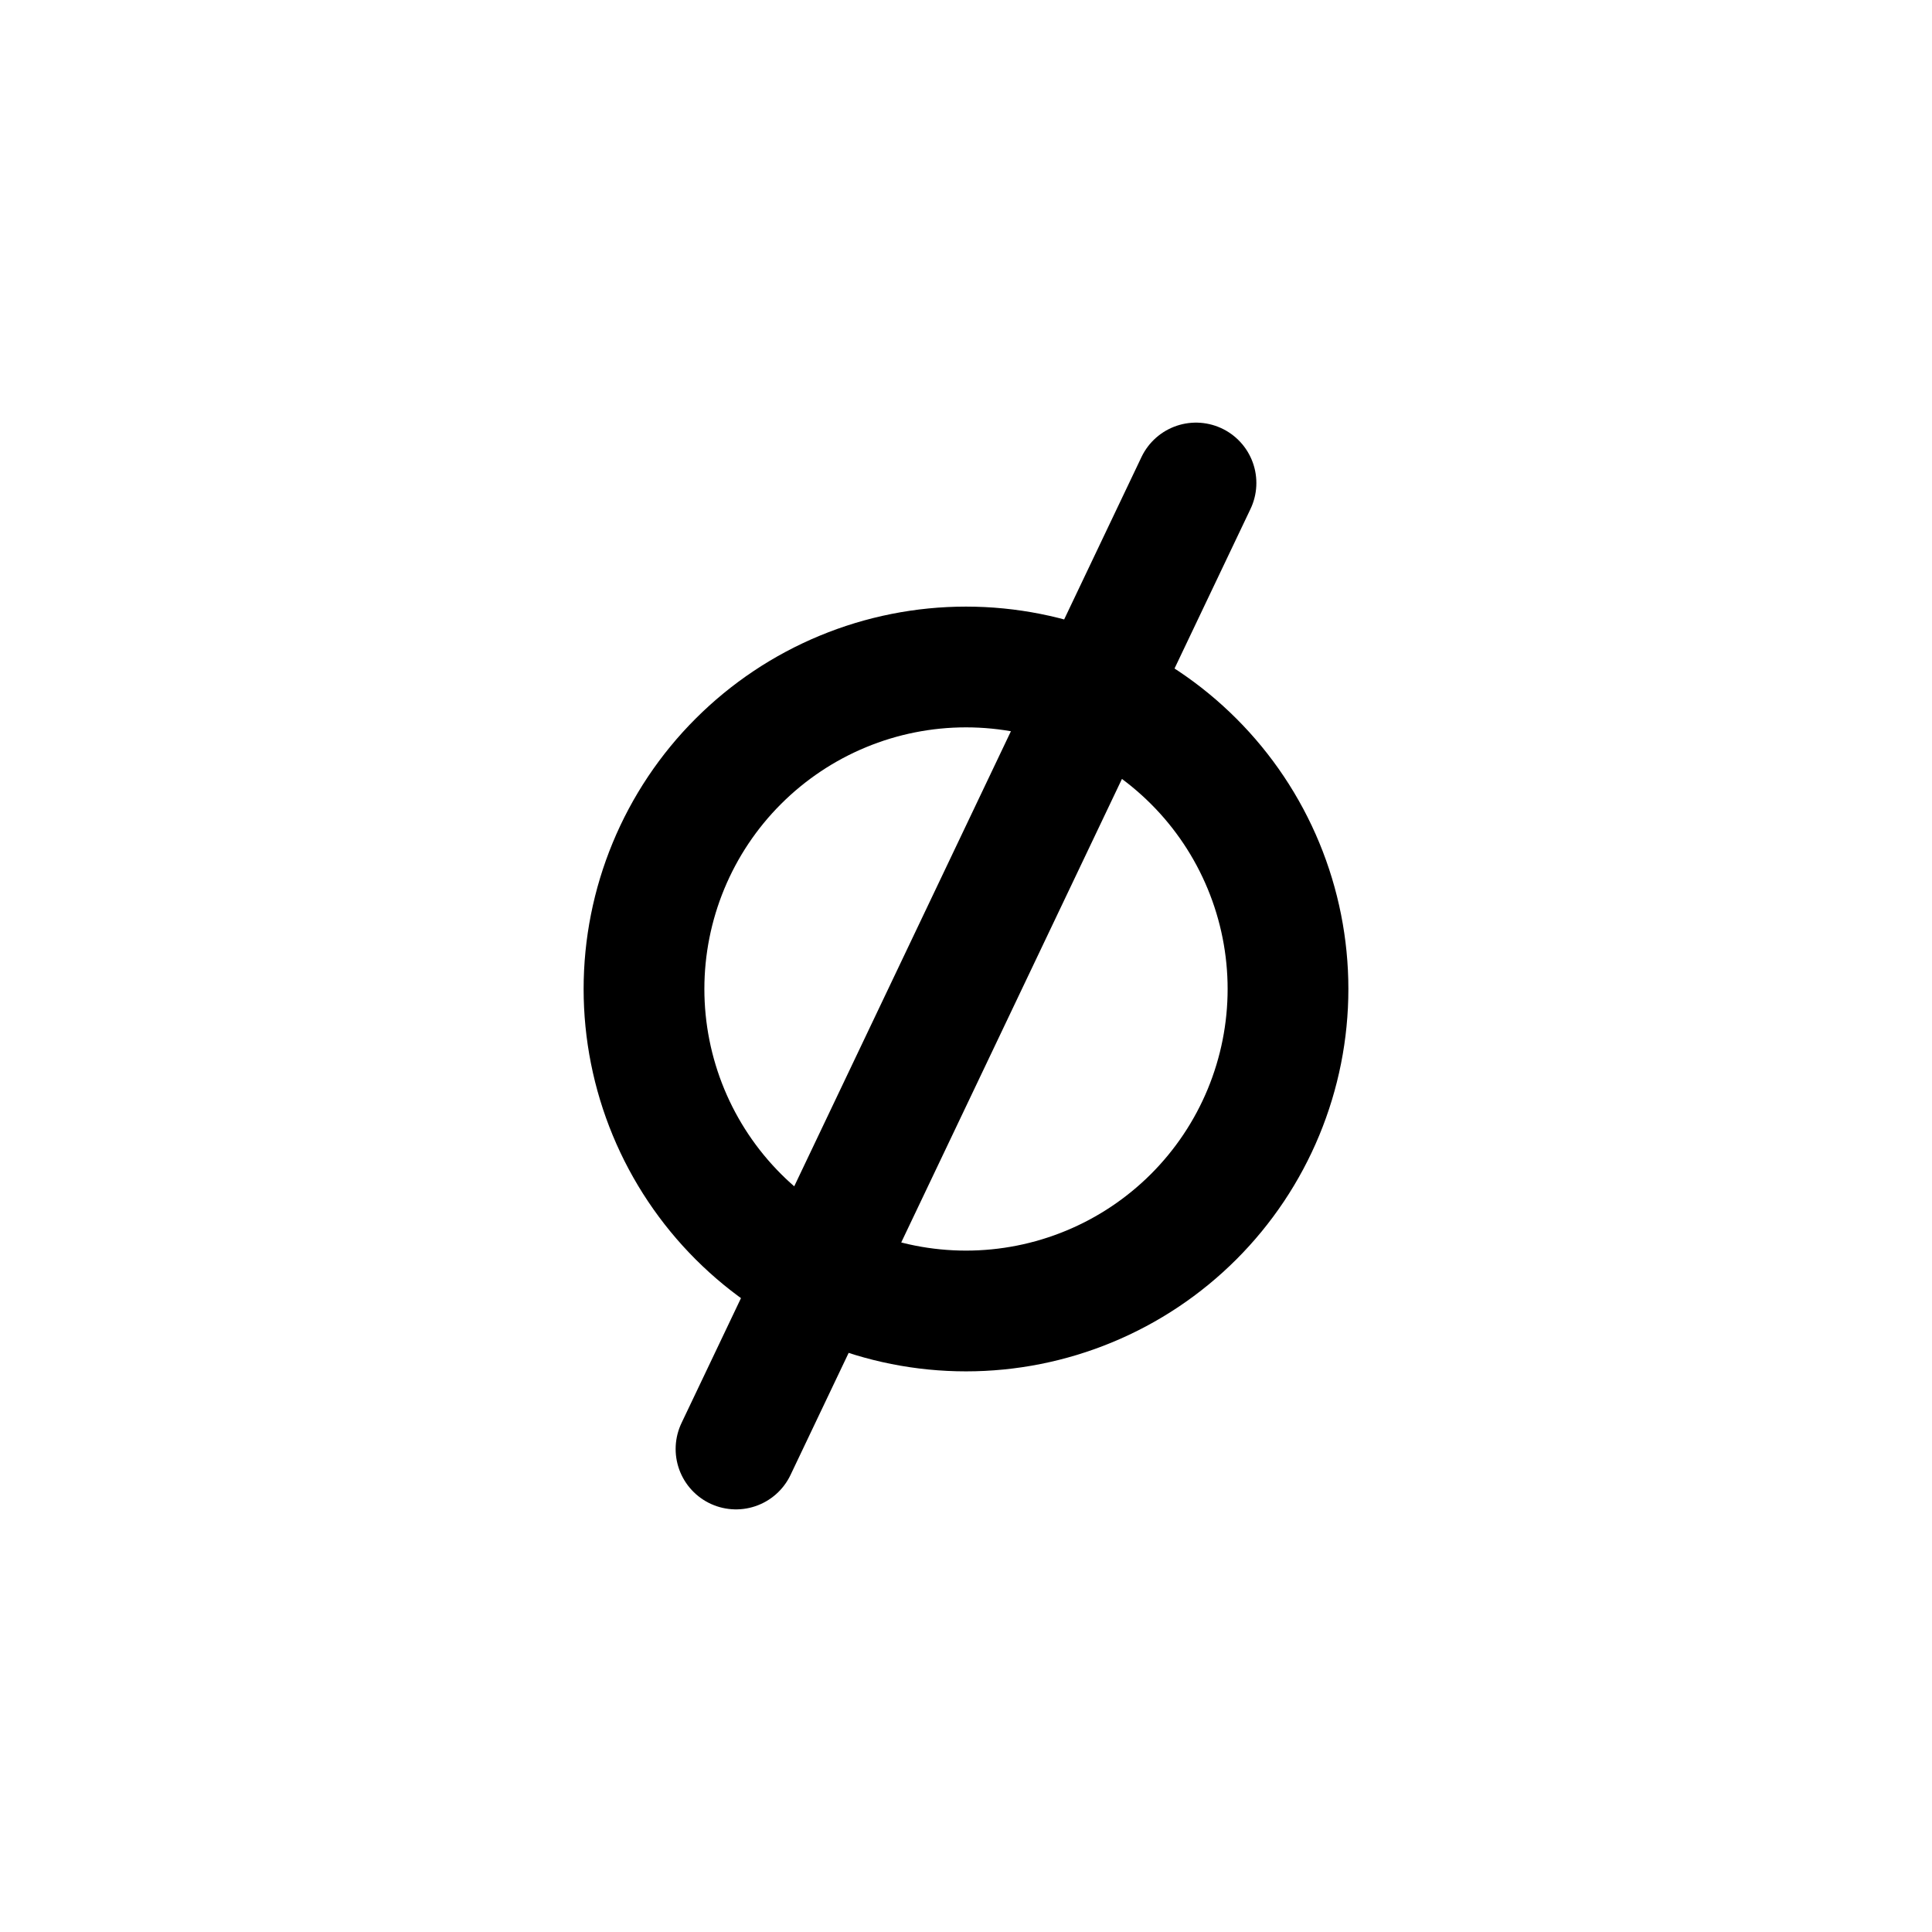
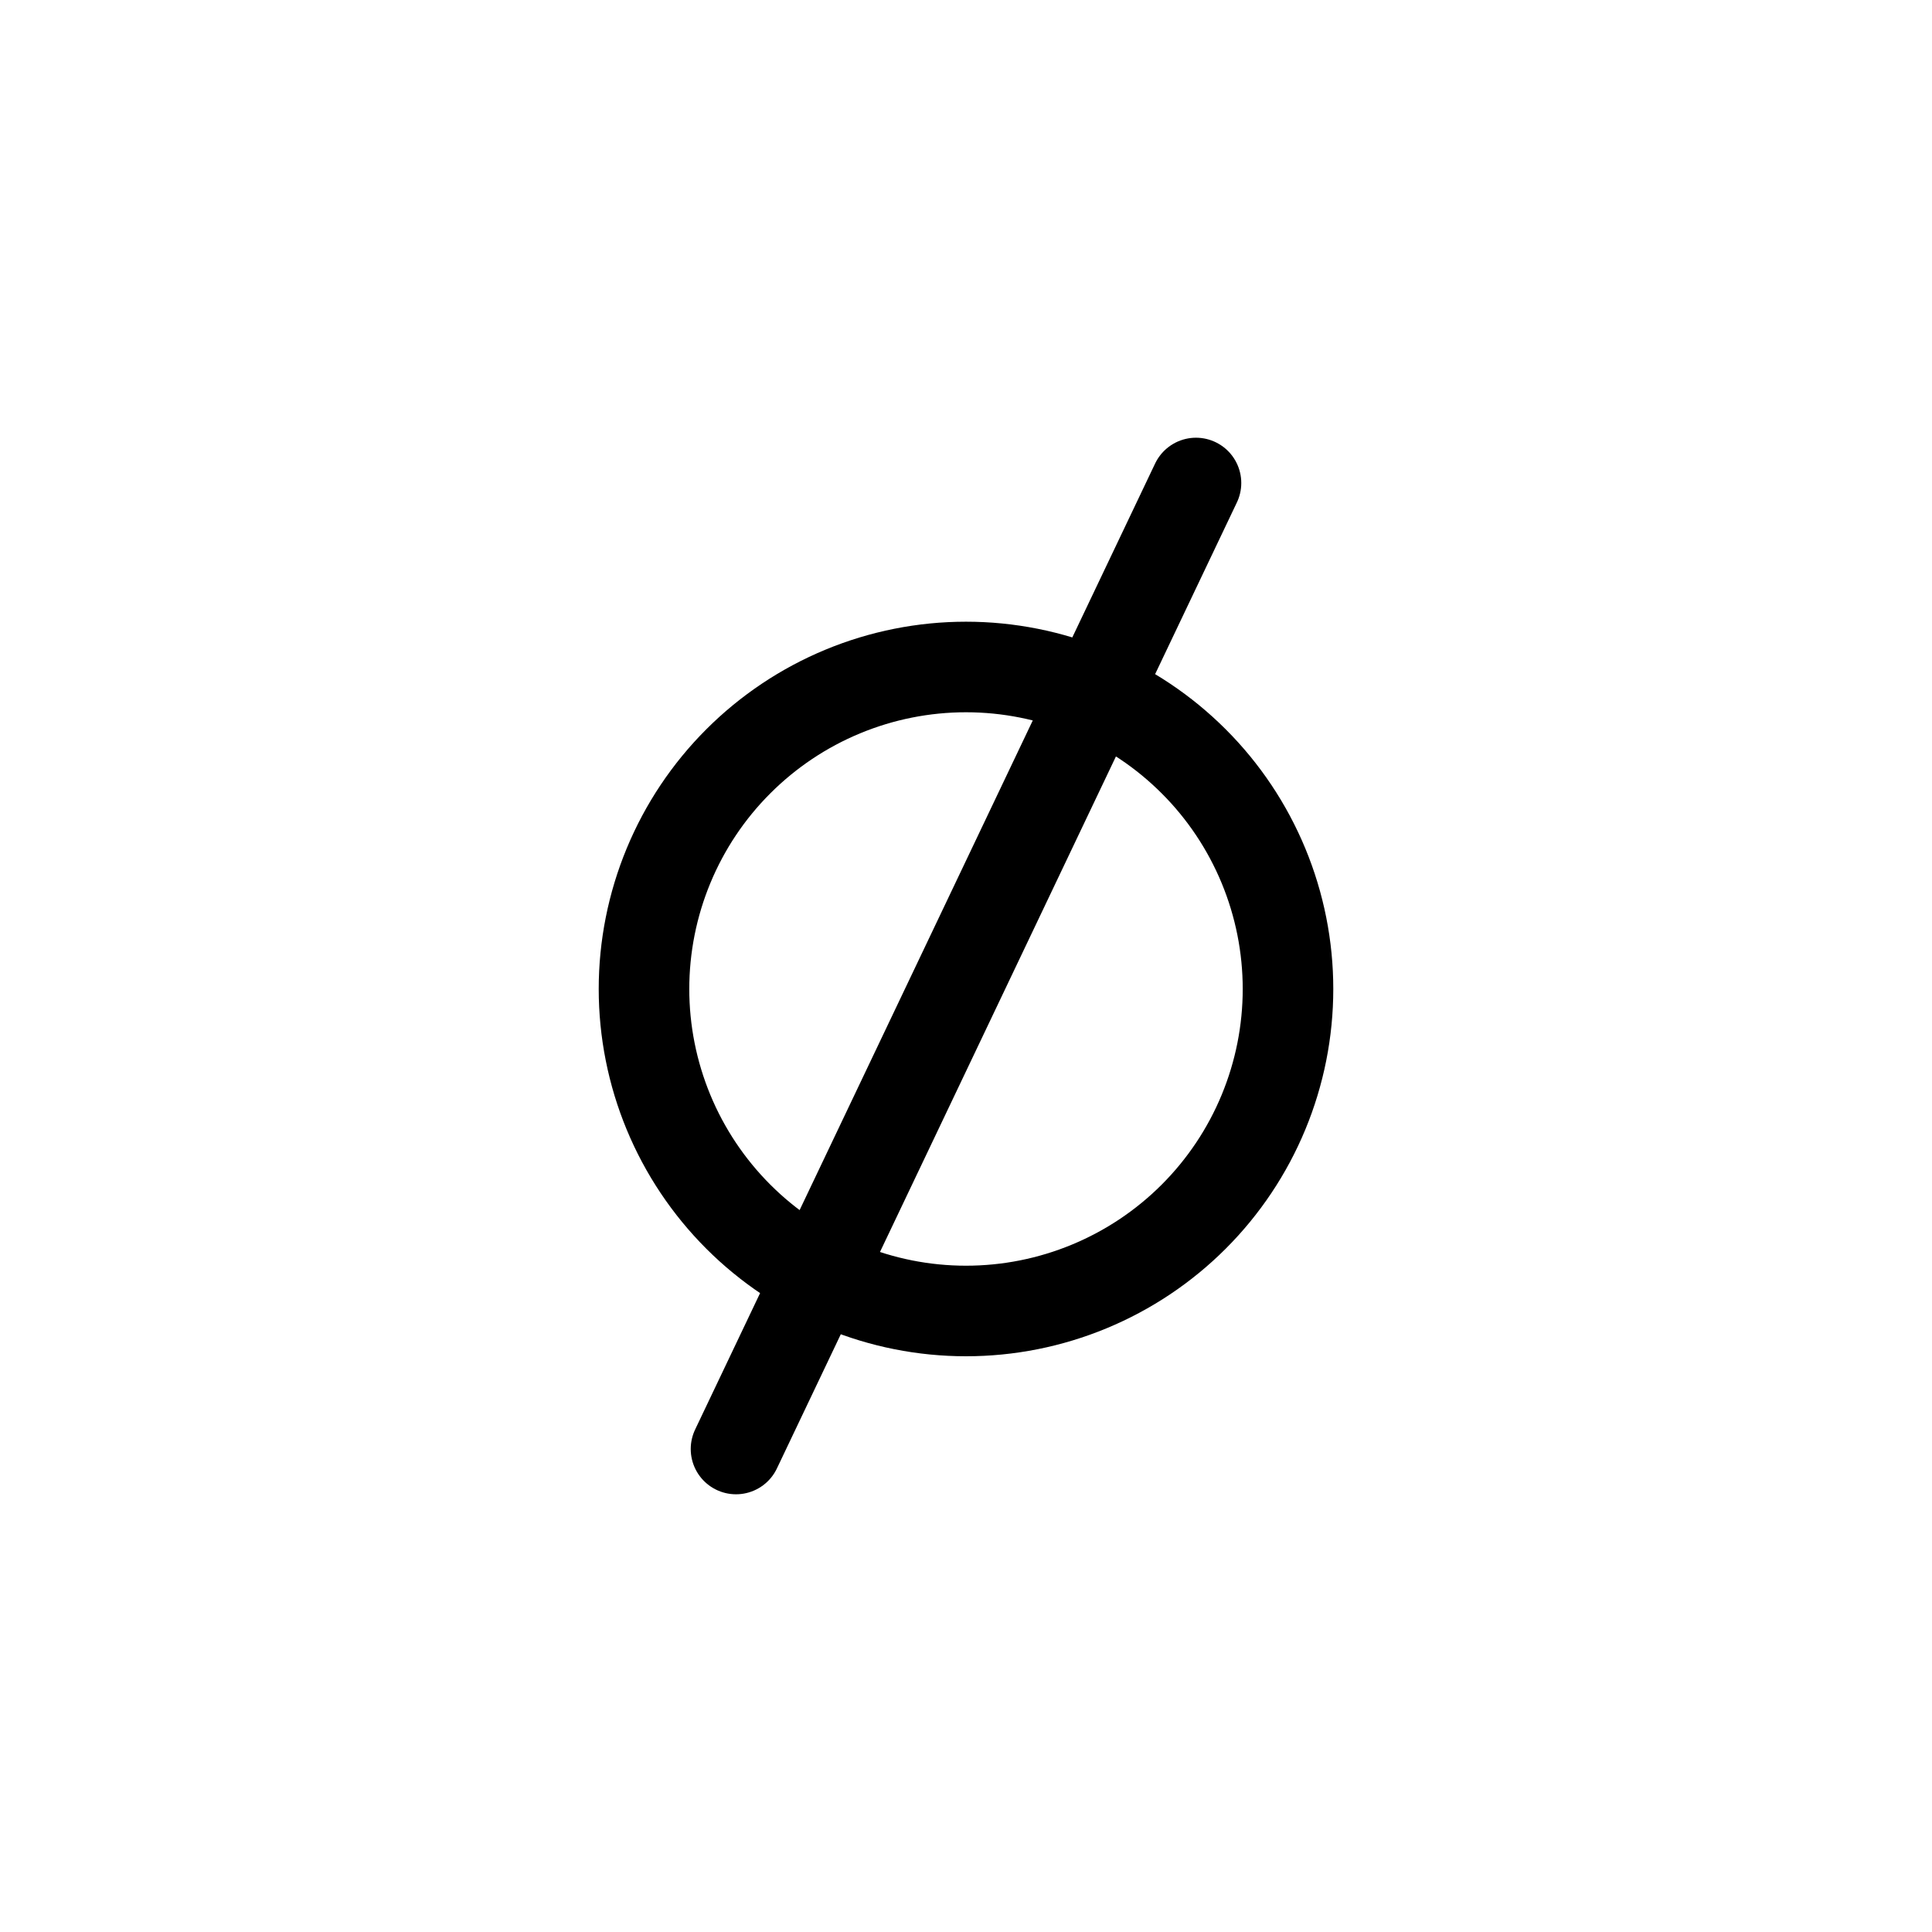
<svg xmlns="http://www.w3.org/2000/svg" viewBox="0 0 48 48" fill="none" data-font-weight="700" data-source-sha="3cce38bd9ad4e53a6e23e9be7cc79ef97ed630b6" aria-hidden="true" focusable="false">
-   <path d="M18.286 36L29.714 12M16 24.571C16 25.622 16.207 26.662 16.609 27.633C17.011 28.604 17.6 29.485 18.343 30.228C19.086 30.971 19.968 31.56 20.939 31.962C21.909 32.364 22.949 32.571 24 32.571C25.051 32.571 26.091 32.364 27.061 31.962C28.032 31.56 28.914 30.971 29.657 30.228C30.4 29.485 30.989 28.604 31.391 27.633C31.793 26.662 32 25.622 32 24.571C32 23.521 31.793 22.481 31.391 21.51C30.989 20.539 30.4 19.657 29.657 18.915C28.914 18.172 28.032 17.582 27.061 17.18C26.091 16.778 25.051 16.571 24 16.571C22.949 16.571 21.909 16.778 20.939 17.18C19.968 17.582 19.086 18.172 18.343 18.915C17.6 19.657 17.011 20.539 16.609 21.51C16.207 22.481 16 23.521 16 24.571Z" stroke="currentColor" stroke-width="3" stroke-linecap="round" vector-effect="non-scaling-stroke" />
+   <path d="M18.286 36L29.714 12M16 24.571C16 25.622 16.207 26.662 16.609 27.633C17.011 28.604 17.6 29.485 18.343 30.228C19.086 30.971 19.968 31.56 20.939 31.962C21.909 32.364 22.949 32.571 24 32.571C25.051 32.571 26.091 32.364 27.061 31.962C28.032 31.56 28.914 30.971 29.657 30.228C30.4 29.485 30.989 28.604 31.391 27.633C31.793 26.662 32 25.622 32 24.571C32 23.521 31.793 22.481 31.391 21.51C30.989 20.539 30.4 19.657 29.657 18.915C28.914 18.172 28.032 17.582 27.061 17.18C26.091 16.778 25.051 16.571 24 16.571C22.949 16.571 21.909 16.778 20.939 17.18C19.968 17.582 19.086 18.172 18.343 18.915C17.6 19.657 17.011 20.539 16.609 21.51C16.207 22.481 16 23.521 16 24.571Z" stroke="currentColor" stroke-width="2.25" stroke-linecap="round" vector-effect="non-scaling-stroke" />
</svg>
